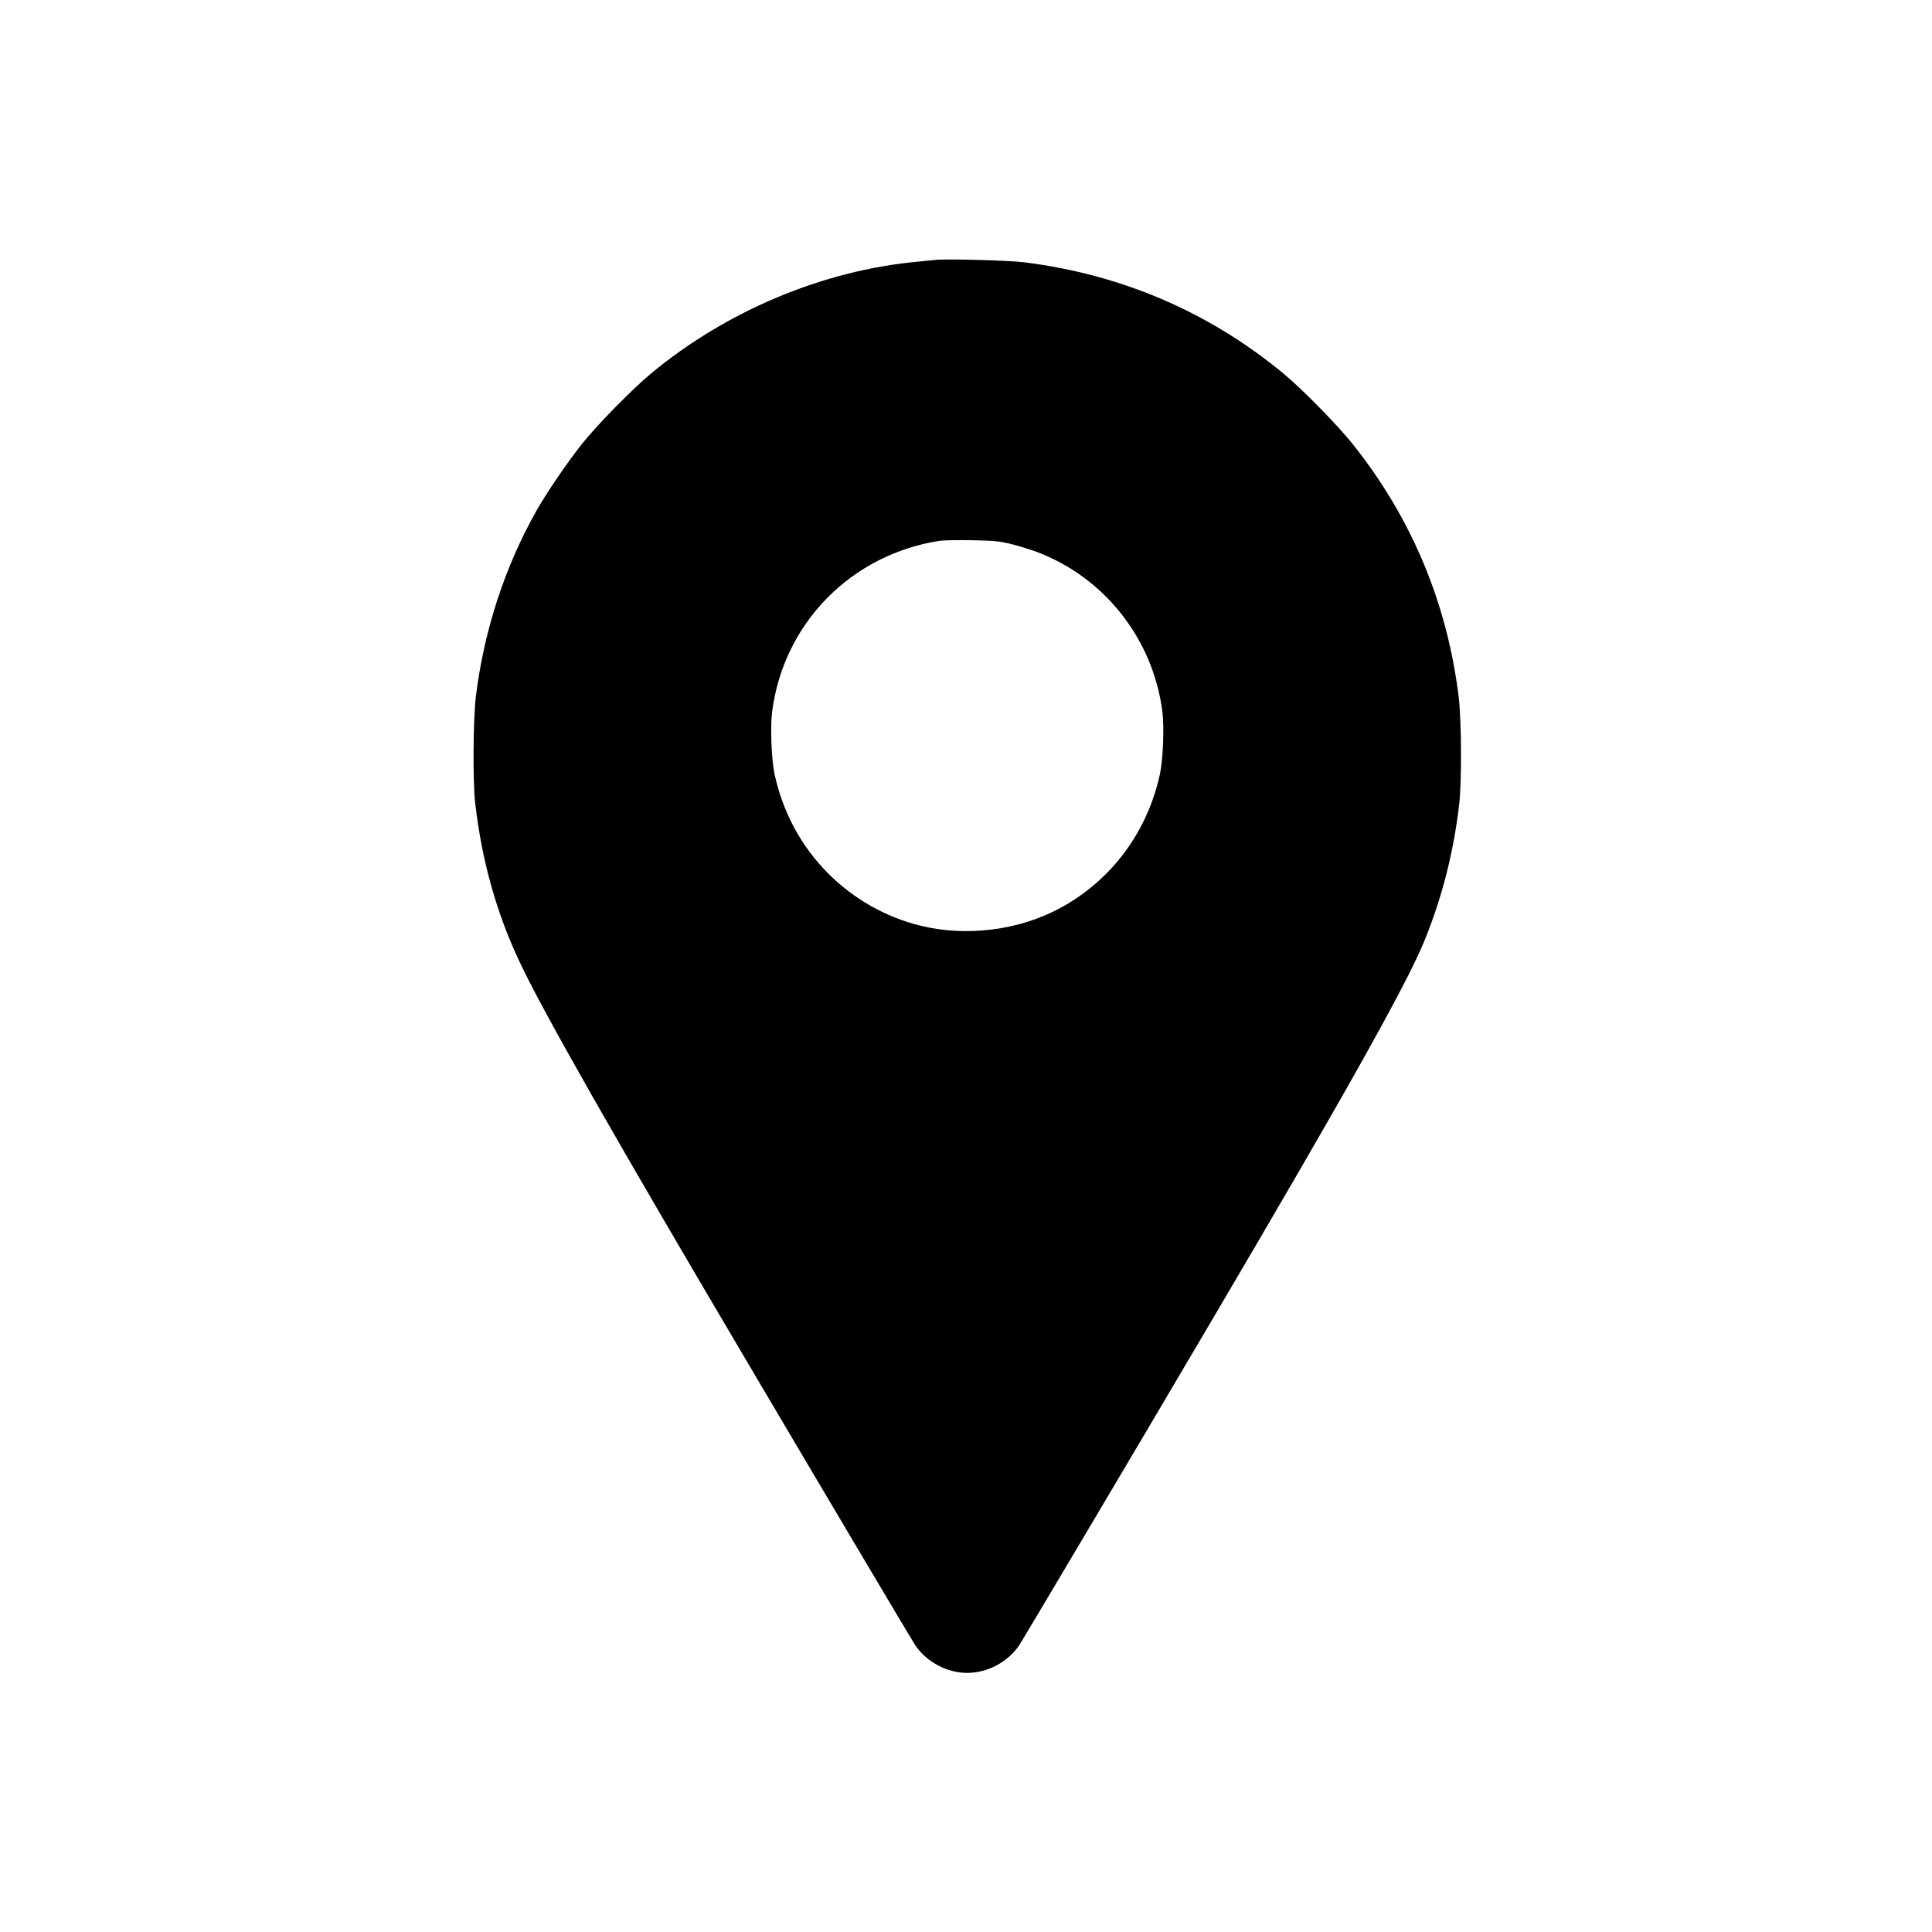
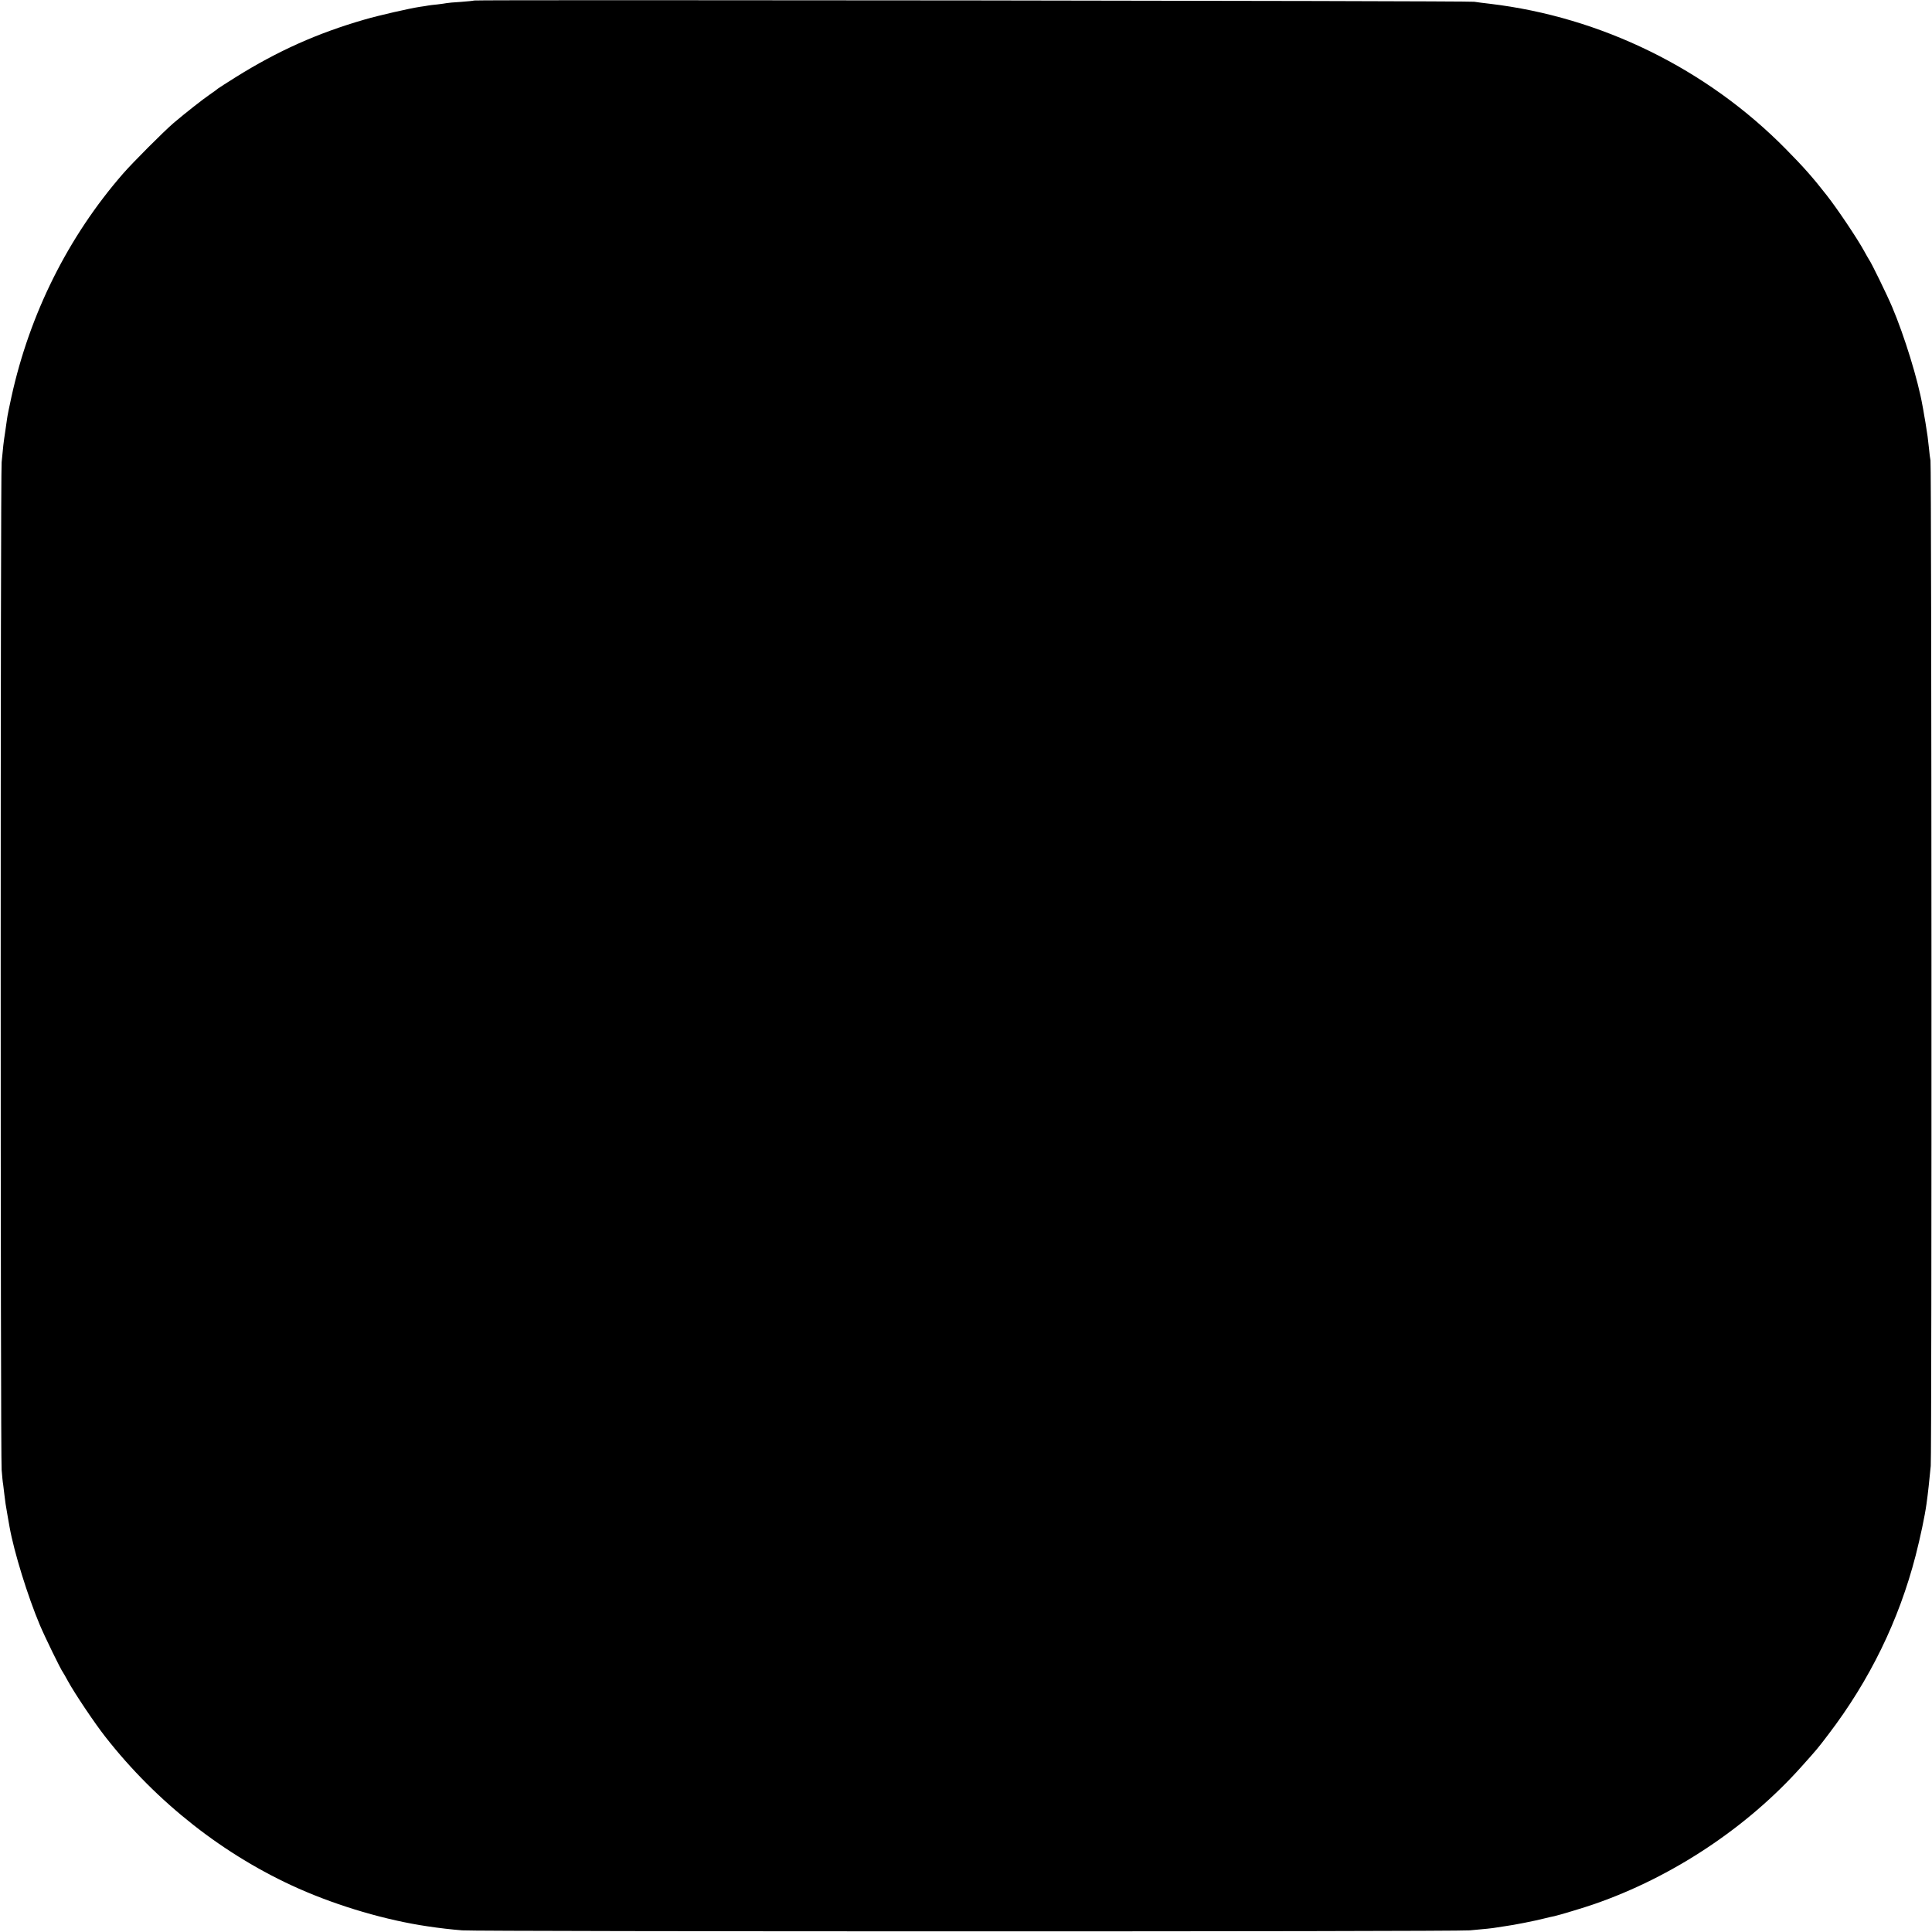
<svg xmlns="http://www.w3.org/2000/svg" version="1.0" width="1536pt" height="1536pt" viewBox="0 0 1536 1536" preserveAspectRatio="xMidYMid meet">
  <g transform="translate(0,1536) scale(0.1,-0.1)" fill="#000000" stroke="none">
-     <path d="M7440 13294 c-19 -2 -87 -9 -150 -15 -748 -70 -1511 -390 -2110 -885 -152 -126 -429 -408 -554 -564 -111 -140 -279 -385 -358 -525 -254 -449 -420 -956 -485 -1485 -21 -179 -25 -675 -5 -845 53 -461 171 -881 359 -1275 191 -402 738 -1363 1778 -3125 728 -1233 1338 -2261 1365 -2300 91 -131 251 -215 410 -215 159 0 318 84 410 215 26 38 981 1647 1542 2601 1046 1775 1532 2642 1677 2991 144 347 240 725 283 1108 20 181 17 663 -5 845 -92 748 -376 1425 -843 2010 -127 158 -404 440 -557 566 -592 487 -1285 783 -2057 879 -118 15 -619 28 -700 19z m590 -2257 c58 -14 150 -42 205 -62 542 -201 930 -690 1006 -1270 16 -125 6 -384 -20 -503 -100 -457 -384 -839 -788 -1059 -331 -180 -748 -233 -1118 -142 -276 69 -526 211 -730 414 -215 216 -361 486 -427 790 -25 117 -35 377 -19 500 92 700 625 1244 1328 1355 32 5 148 7 258 5 170 -3 216 -7 305 -28z" />
+     <path d="M3769 15356 c-2 -2 -49 -7 -104 -11 -55 -3 -107 -8 -115 -10 -8 -2 -40 -6 -71 -10 -31 -3 -65 -7 -75 -9 -11 -2 -39 -7 -64 -10 -86 -13 -326 -68 -440 -101 -375 -108 -692 -250 -1025 -458 -71 -44 -135 -86 -142 -91 -6 -6 -35 -27 -63 -46 -57 -39 -192 -145 -290 -228 -79 -68 -324 -313 -403 -404 -436 -501 -741 -1113 -886 -1773 -17 -77 -33 -156 -35 -175 -3 -19 -9 -66 -15 -105 -12 -76 -17 -119 -28 -240 -10 -106 -10 -7893 0 -8011 4 -50 9 -102 12 -115 2 -13 6 -50 10 -83 7 -61 9 -73 26 -171 6 -33 13 -71 15 -85 35 -197 144 -550 241 -780 42 -99 166 -353 183 -375 4 -5 22 -37 40 -70 51 -94 209 -330 295 -440 409 -524 947 -947 1540 -1210 318 -141 697 -252 1025 -300 92 -14 189 -25 275 -32 129 -10 7891 -11 8010 0 114 10 183 17 215 23 14 2 43 7 65 10 64 8 245 44 310 61 33 8 70 17 83 19 30 6 241 69 317 96 619 214 1211 606 1643 1088 132 147 133 149 219 262 328 430 560 906 693 1421 37 144 73 314 86 409 3 24 7 54 9 68 4 26 10 88 25 235 9 97 7 7953 -2 7995 -3 14 -9 57 -12 95 -4 39 -9 81 -11 95 -2 14 -7 43 -10 65 -3 22 -10 66 -16 97 -5 32 -12 70 -15 85 -35 201 -143 552 -241 783 -42 99 -166 353 -183 375 -4 6 -22 37 -40 70 -51 94 -209 330 -295 440 -111 142 -181 222 -327 370 -627 637 -1468 1050 -2353 1155 -44 5 -100 12 -125 16 -46 8 -7943 17 -7951 10z" />
  </g>
</svg>
